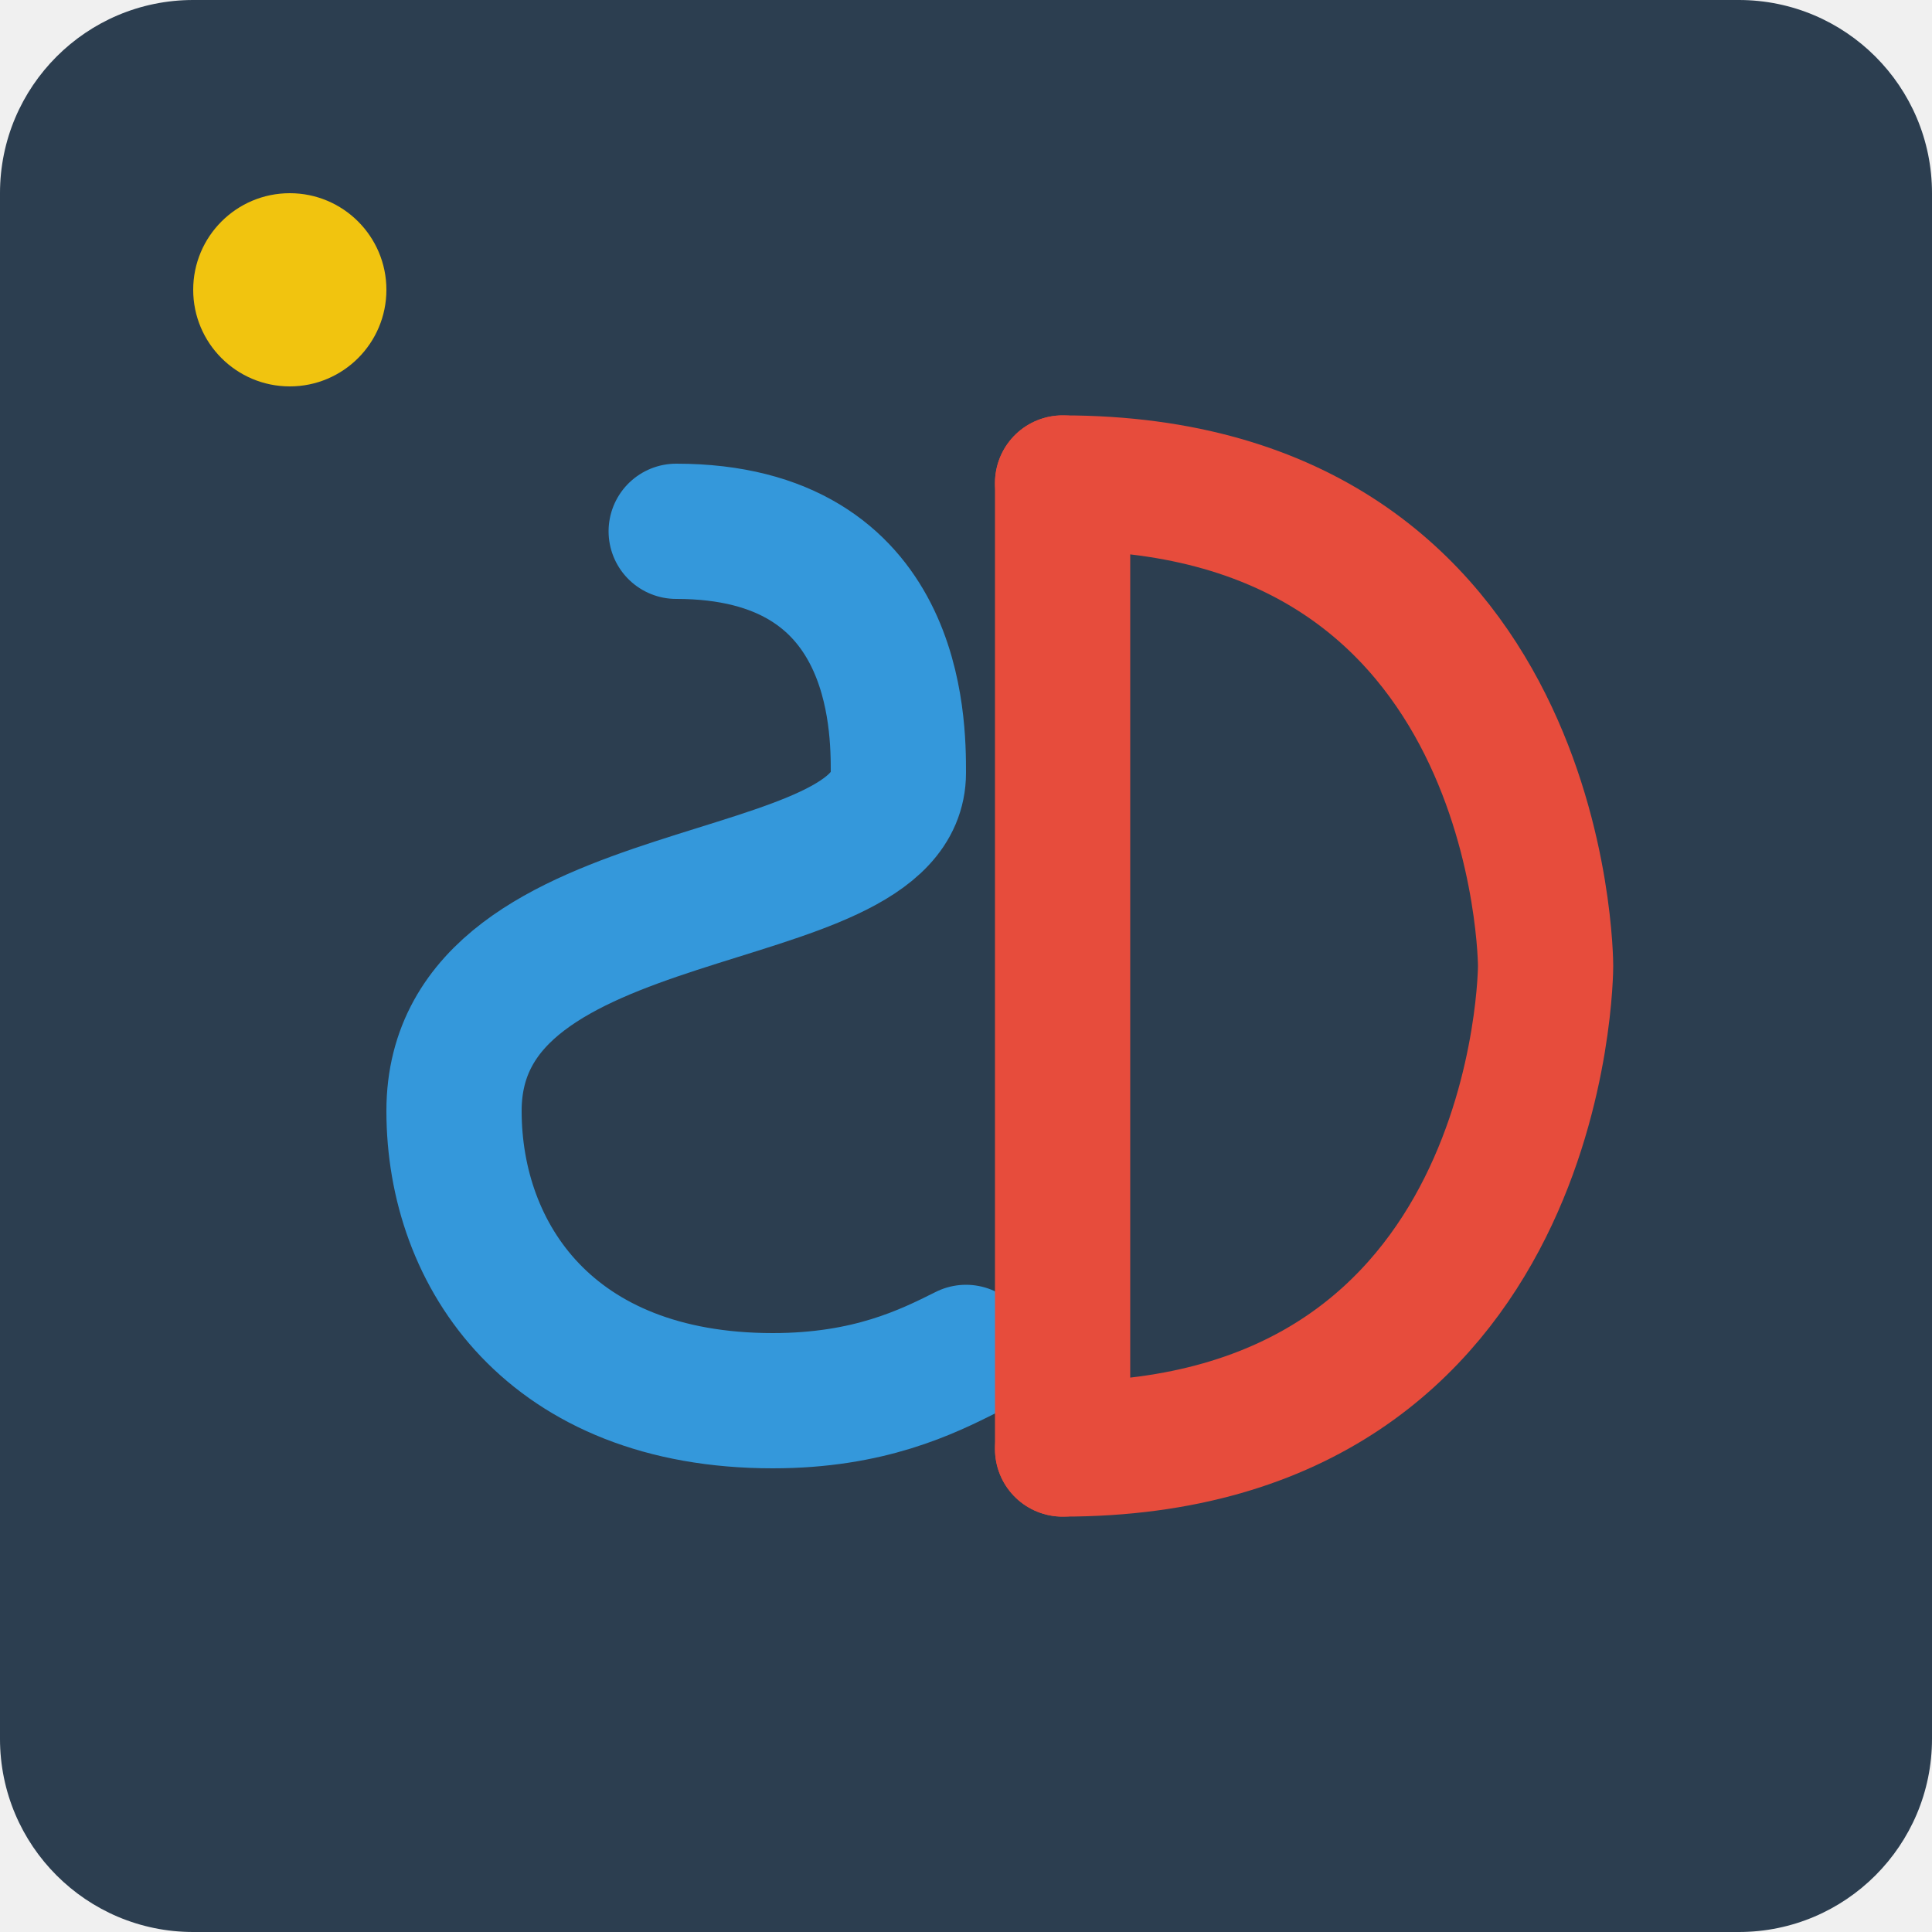
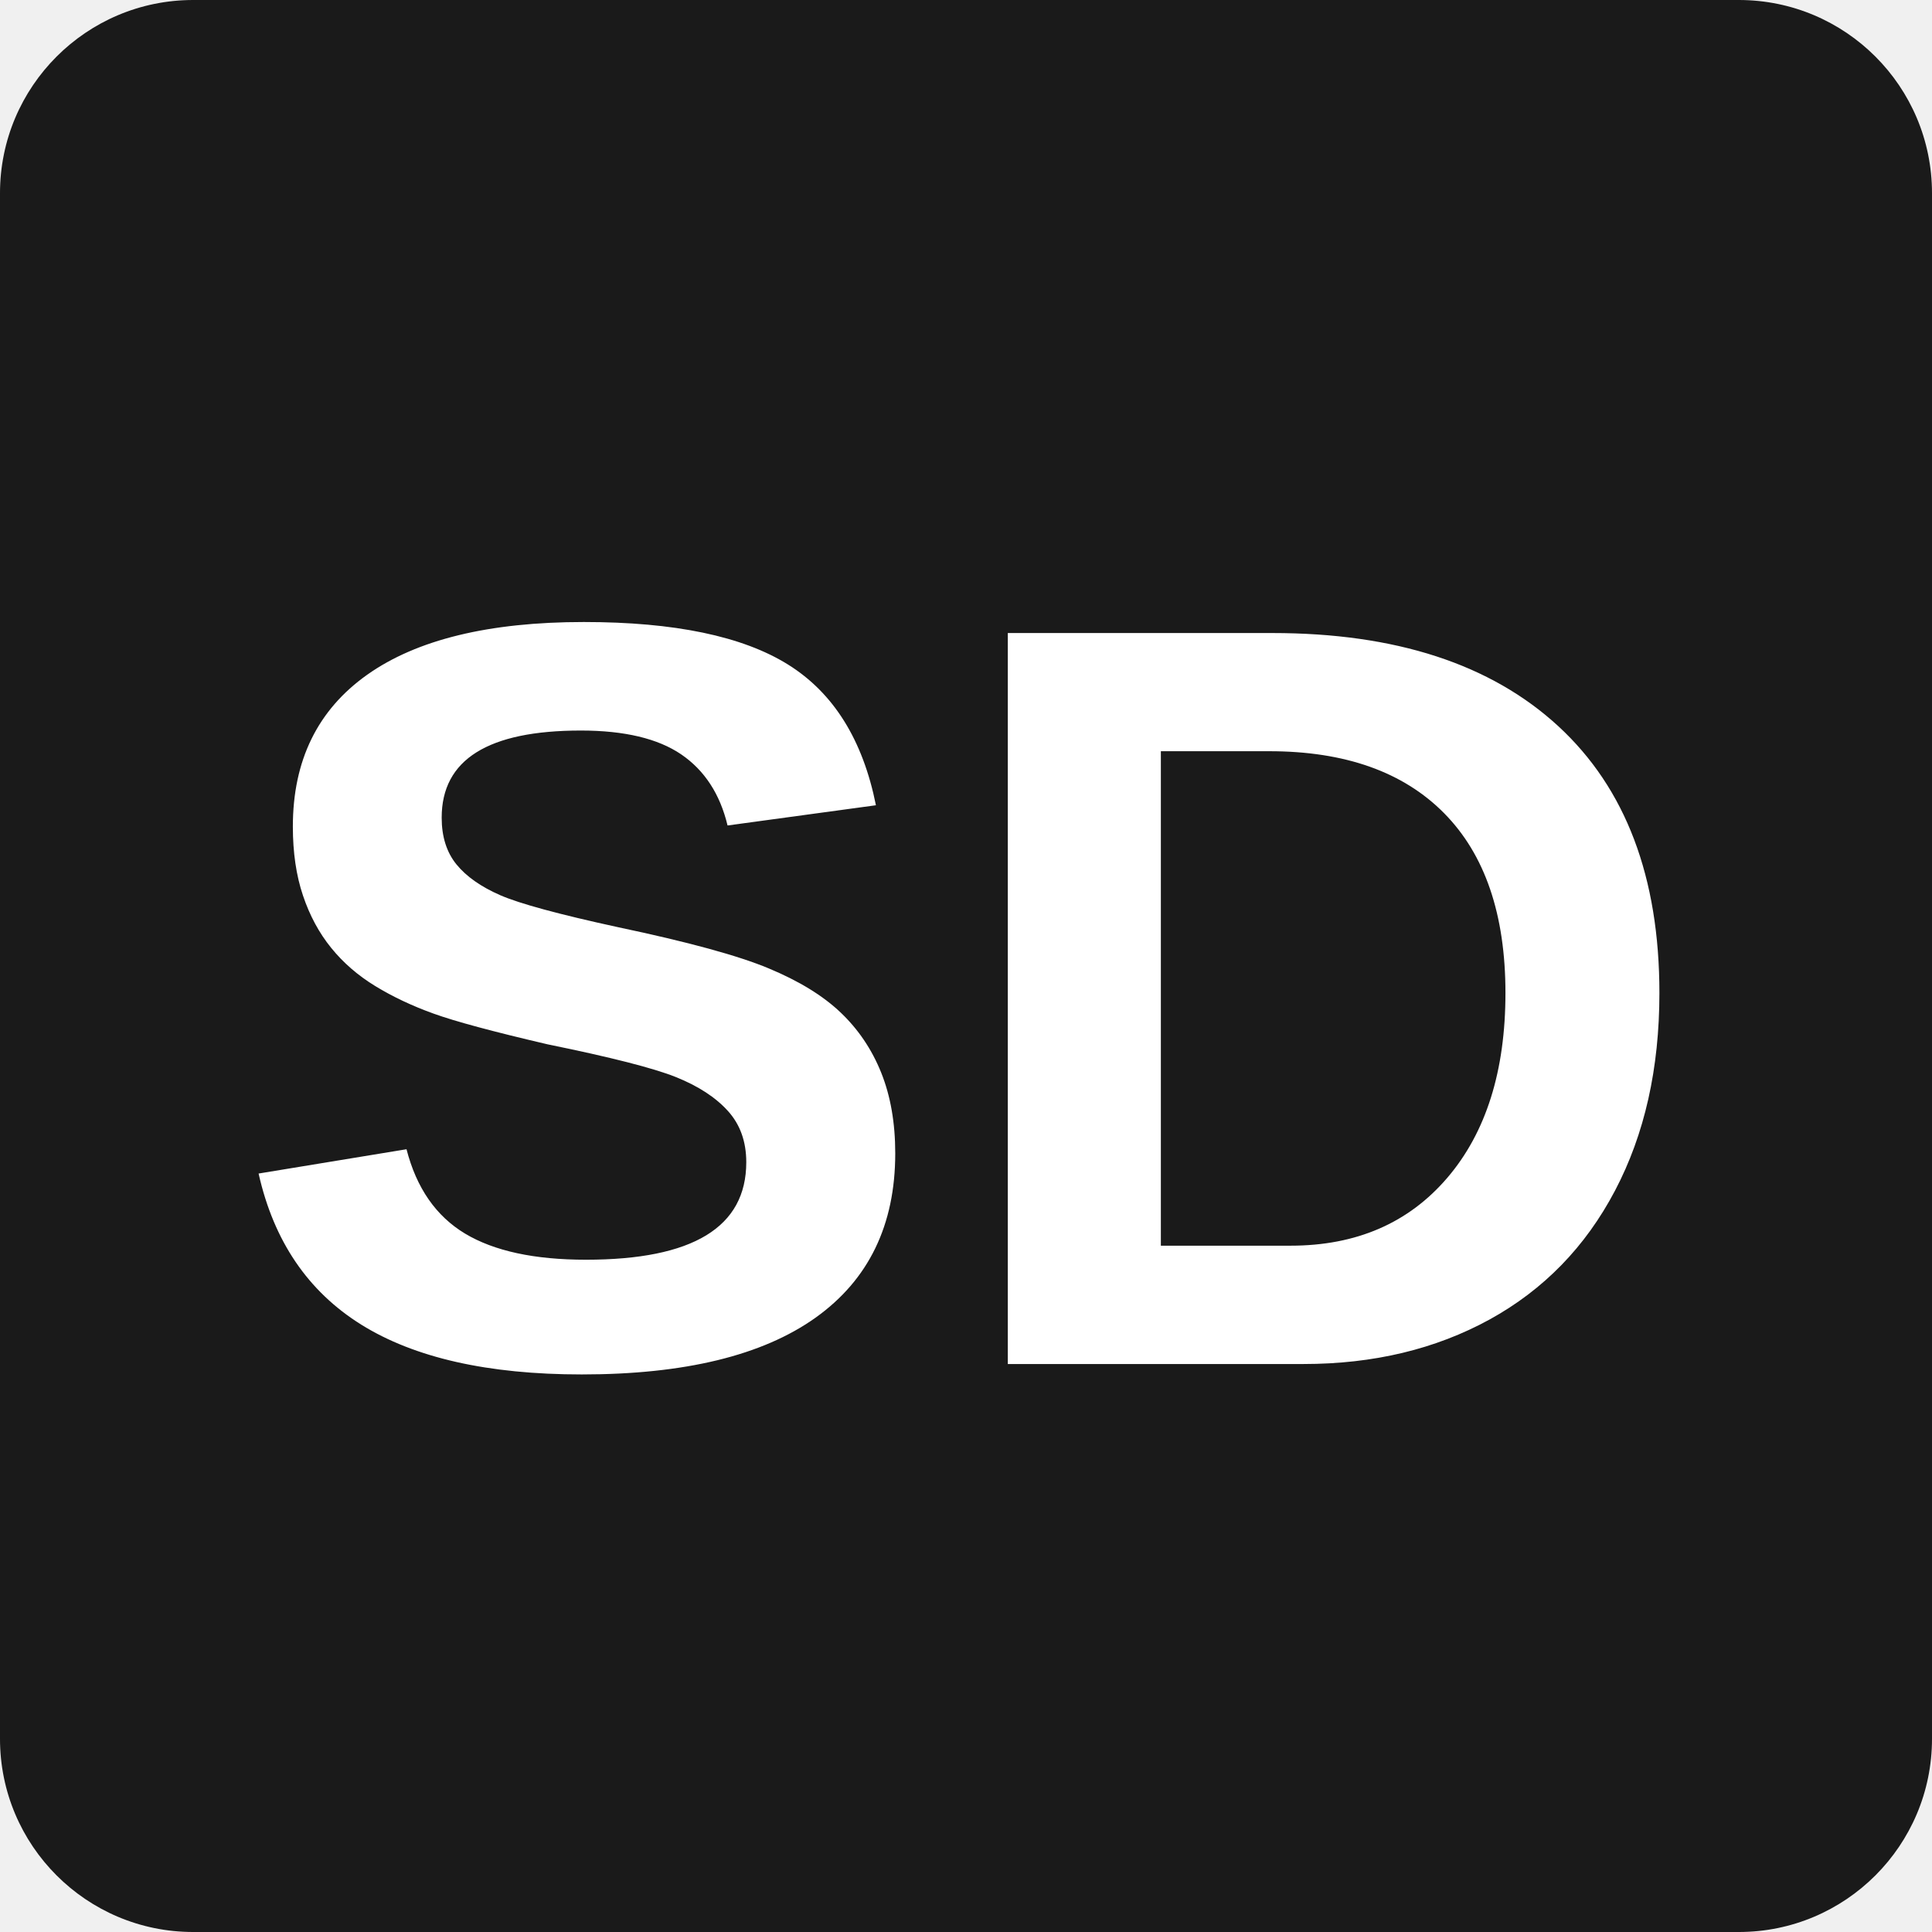
<svg xmlns="http://www.w3.org/2000/svg" width="200" height="200" viewBox="0 0 200 200">
-   <rect x="0" y="0" width="200" height="200" rx="20" fill="#2c3e50" />
-   <g>
-     <path d="M70,55 C93,55 93,75 93,80 C93,95 47,90 47,115 C47,130 57,145 80,145 C90,145 96,142 100,140" stroke="#3498db" stroke-width="14" stroke-linecap="round" fill="none" />
-     <path d="M110,50 L110,150" stroke="#e74c3c" stroke-width="14" stroke-linecap="round" />
-     <path d="M110,50 C160,50 160,100 160,100 C160,100 160,150 110,150" stroke="#e74c3c" stroke-width="14" stroke-linecap="round" fill="none" />
-   </g>
-   <circle cx="30" cy="30" r="10" fill="#f1c40f" />
+   <rect width="200" height="200" rx="20" ry="20" fill="#1a1a1a" />
+   <text x="50%" y="55%" dominant-baseline="middle" text-anchor="middle" fill="white" font-family="Arial, sans-serif" font-weight="bold" font-size="110">SD</text>
</svg>
